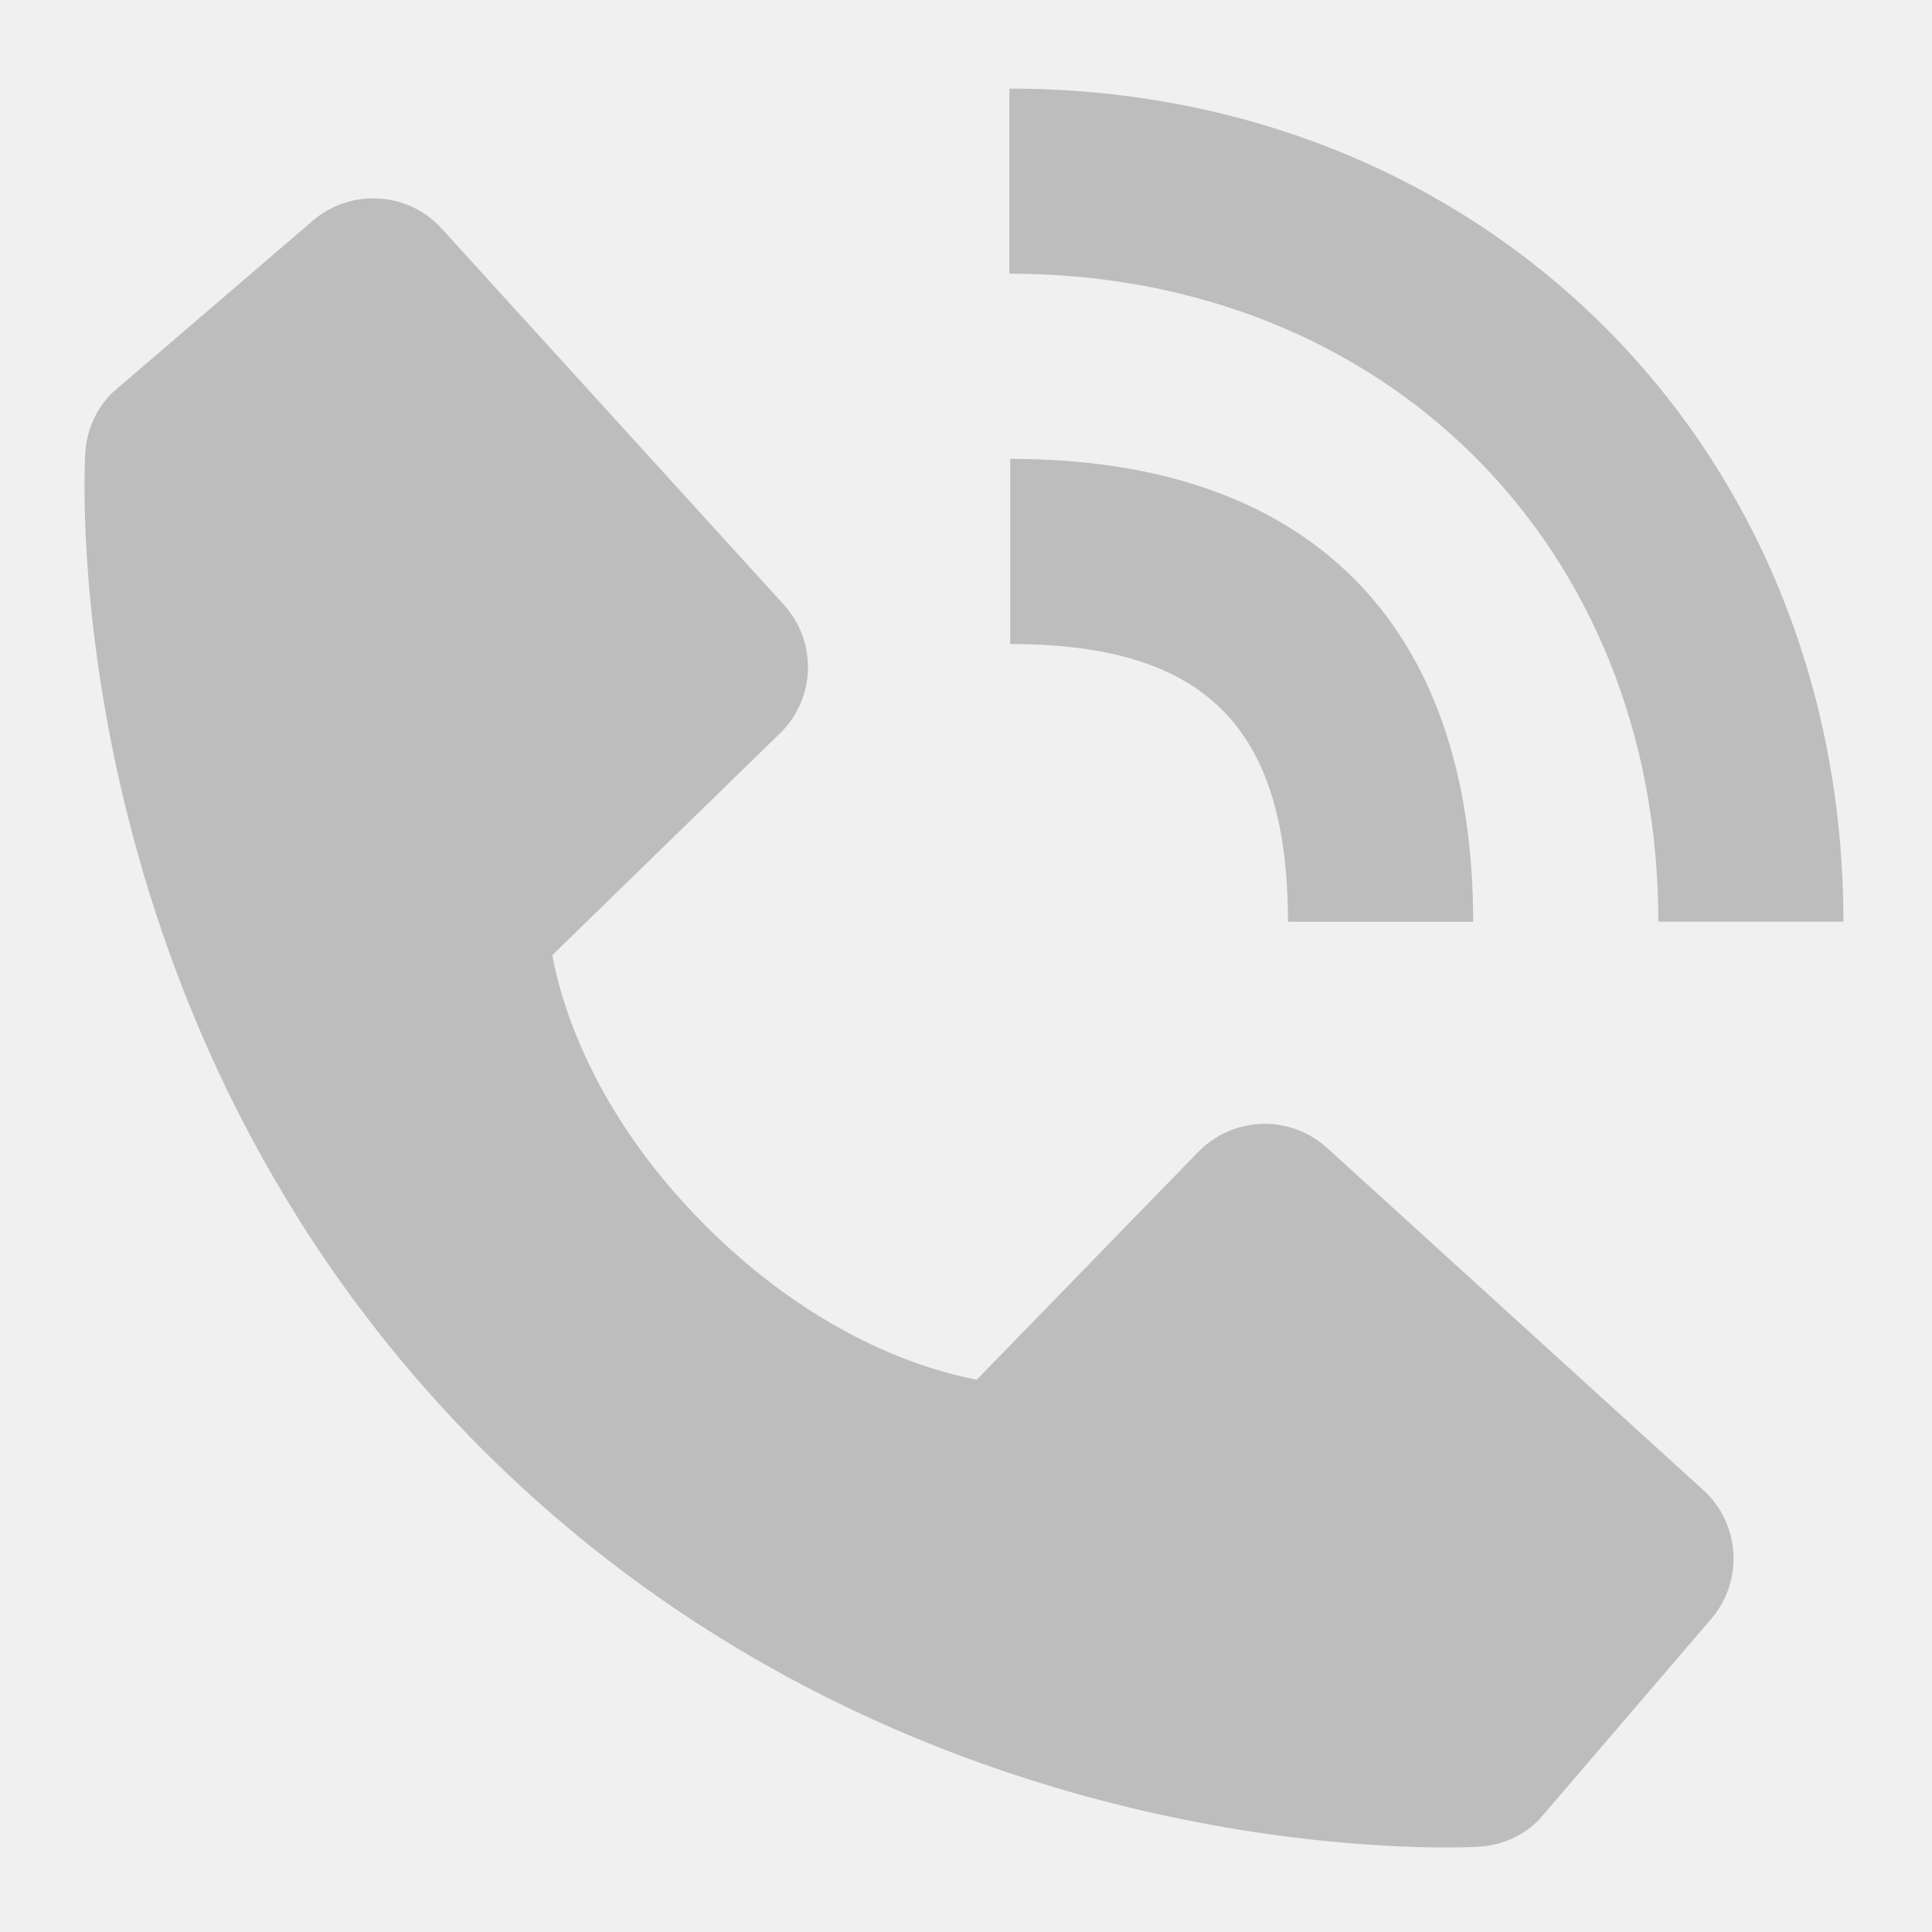
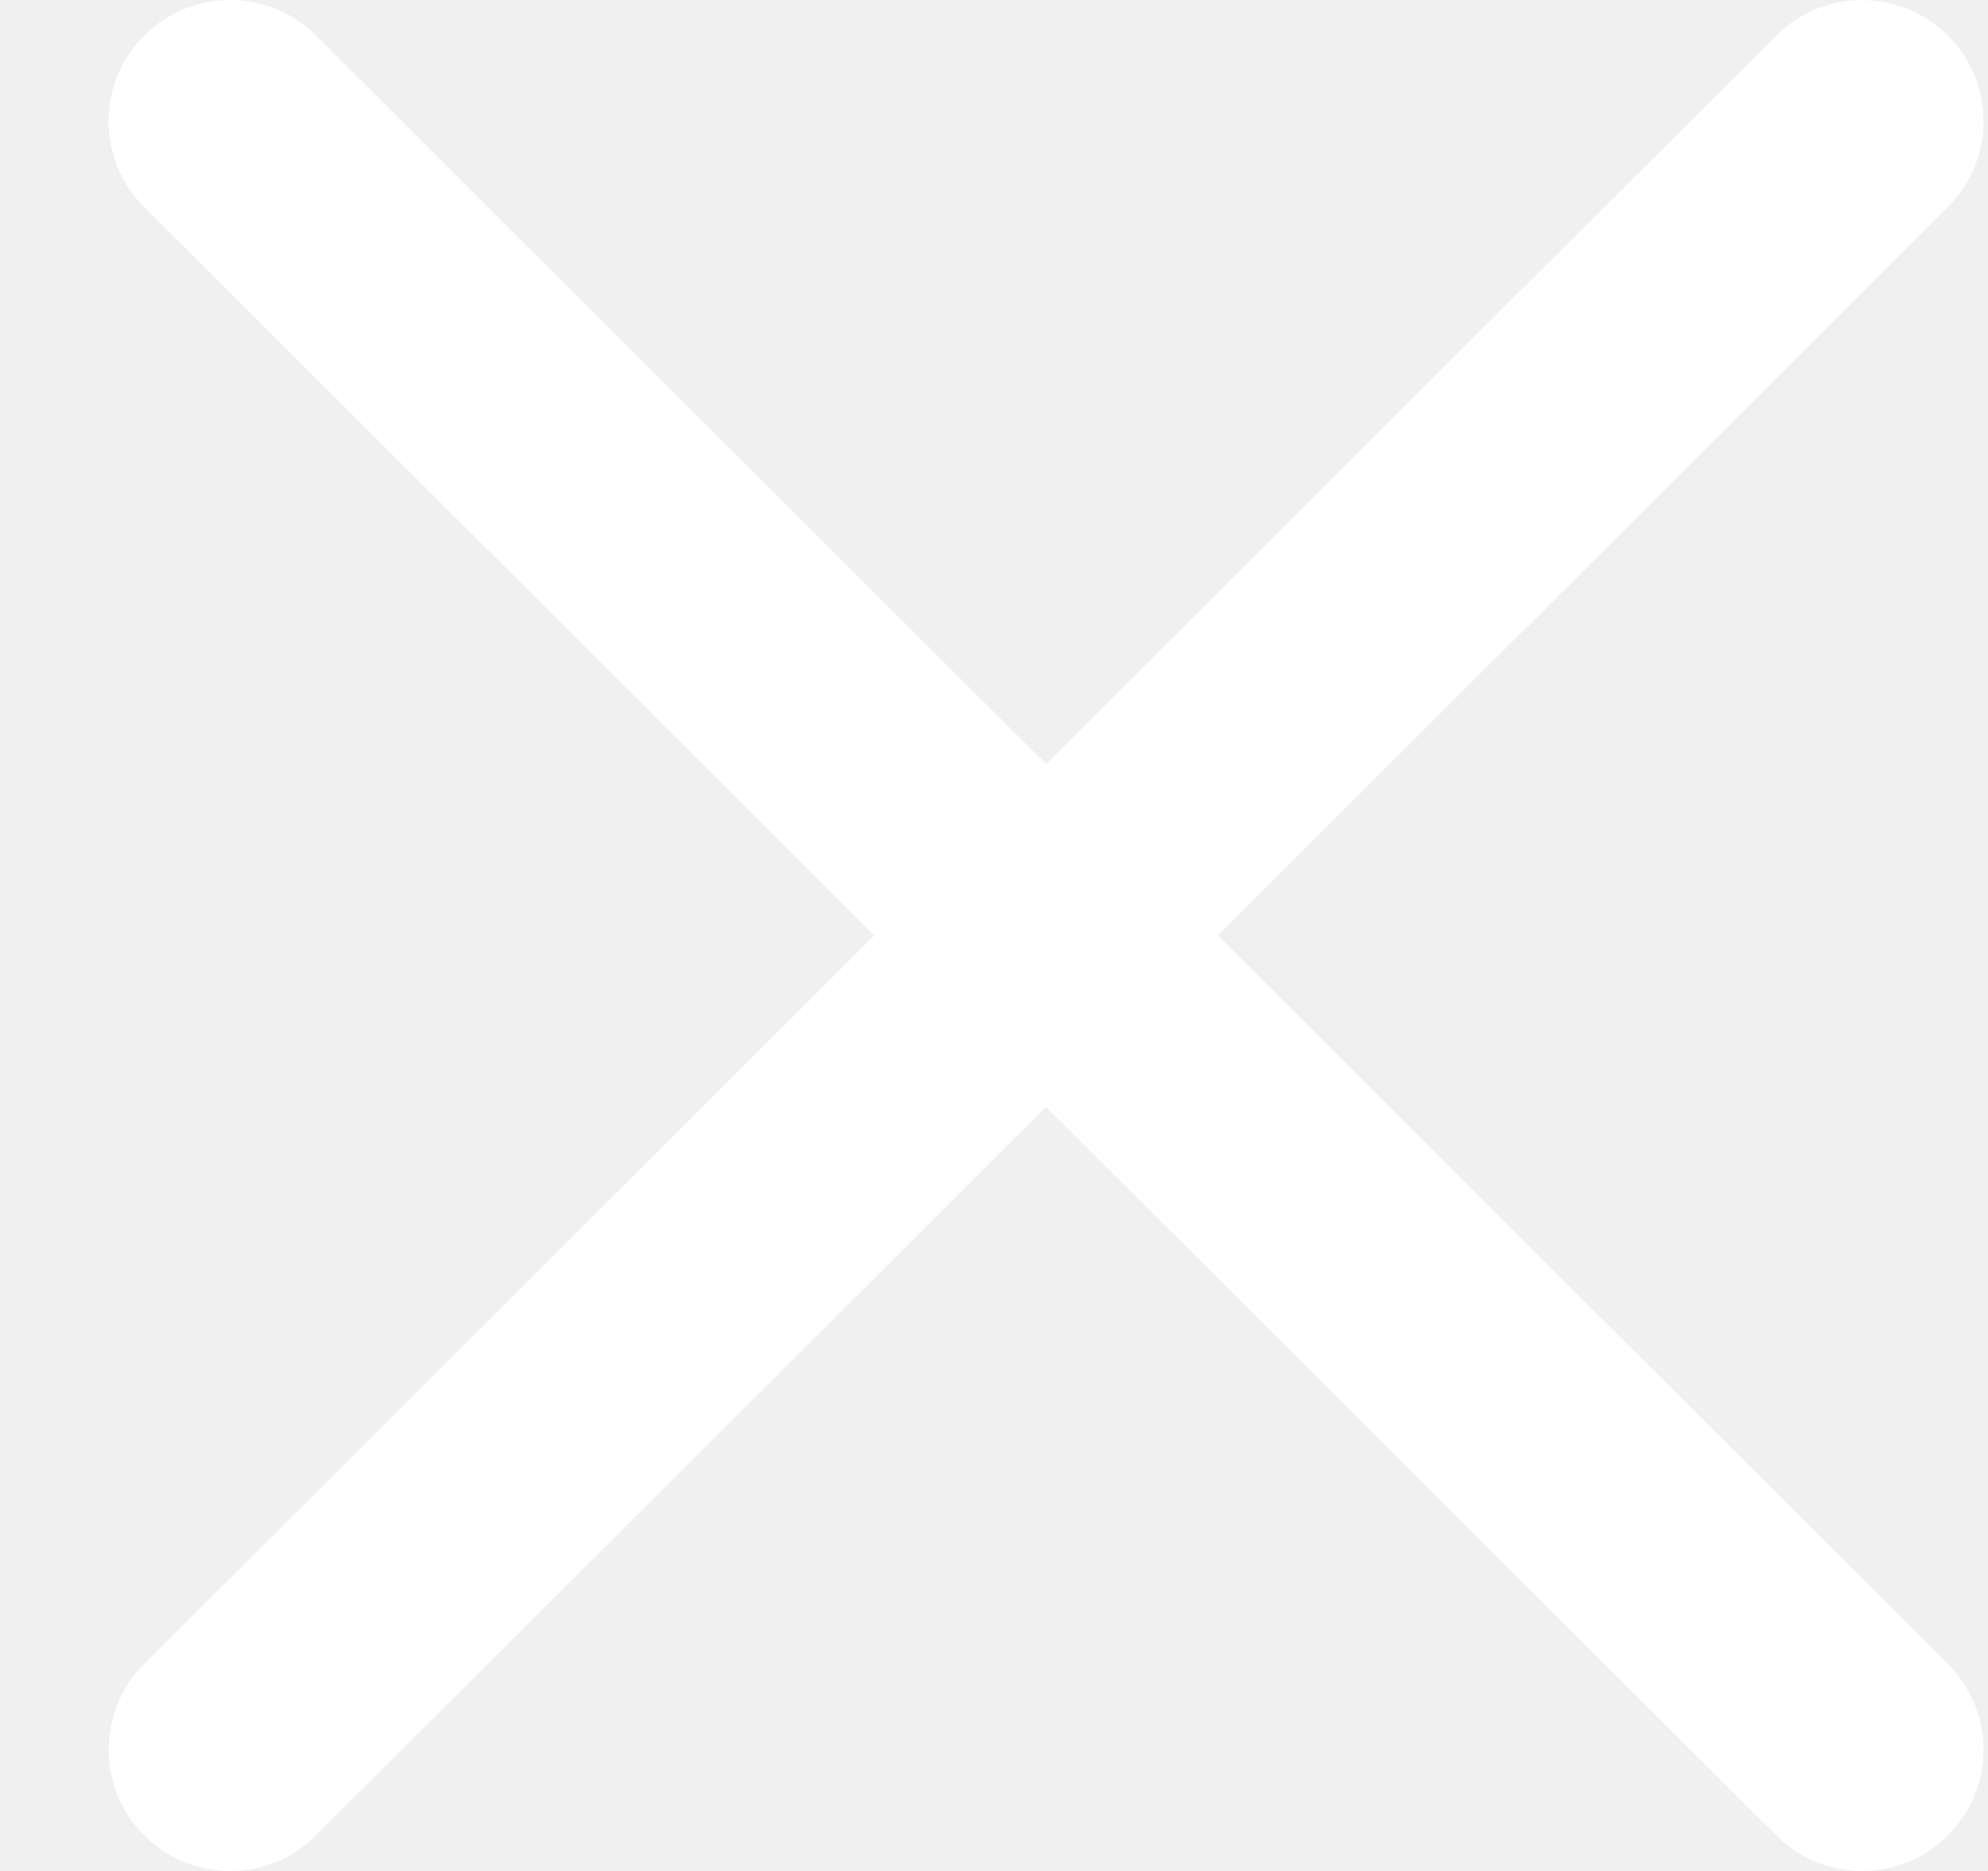
- <svg xmlns="http://www.w3.org/2000/svg" width="20" height="20" viewBox="0 0 20 20" fill="none">
-   <path d="M17.167 9.541H19.083C19.083 4.625 15.372 0.917 10.449 0.917V2.833C14.341 2.833 17.167 5.654 17.167 9.541Z" fill="#BDBDBD" />
-   <path d="M10.458 6.667C12.474 6.667 13.333 7.526 13.333 9.542H15.25C15.25 6.451 13.549 4.75 10.458 4.75V6.667ZM13.738 11.883C13.554 11.716 13.312 11.626 13.063 11.634C12.814 11.642 12.578 11.746 12.405 11.924L10.111 14.283C9.559 14.177 8.45 13.831 7.307 12.692C6.165 11.549 5.819 10.436 5.717 9.888L8.073 7.593C8.252 7.42 8.356 7.184 8.364 6.935C8.371 6.686 8.282 6.444 8.114 6.26L4.573 2.367C4.406 2.182 4.173 2.07 3.924 2.055C3.675 2.039 3.43 2.121 3.24 2.283L1.161 4.067C0.995 4.233 0.896 4.454 0.883 4.689C0.868 4.928 0.594 10.604 4.995 15.006C8.834 18.844 13.643 19.125 14.967 19.125C15.161 19.125 15.28 19.119 15.311 19.117C15.546 19.104 15.767 19.005 15.932 18.838L17.715 16.758C17.877 16.569 17.959 16.324 17.944 16.075C17.929 15.826 17.817 15.593 17.632 15.425L13.738 11.883Z" fill="#BDBDBD" />
+ <svg xmlns="http://www.w3.org/2000/svg" width="17" height="16" fill="none">
+   <path d="M10.414 8l6.243-6.23a1.034 1.034 0 000-1.466 1.04 1.04 0 00-1.468 0l-6.244 6.23L2.702.304a1.04 1.04 0 00-1.469 0 1.034 1.034 0 000 1.466L7.477 8l-6.244 6.23a1.037 1.037 0 101.469 1.466l6.243-6.23 6.244 6.23a1.037 1.037 0 001.468 0 1.034 1.034 0 000-1.466L10.414 8z" fill="#fff" />
</svg>
